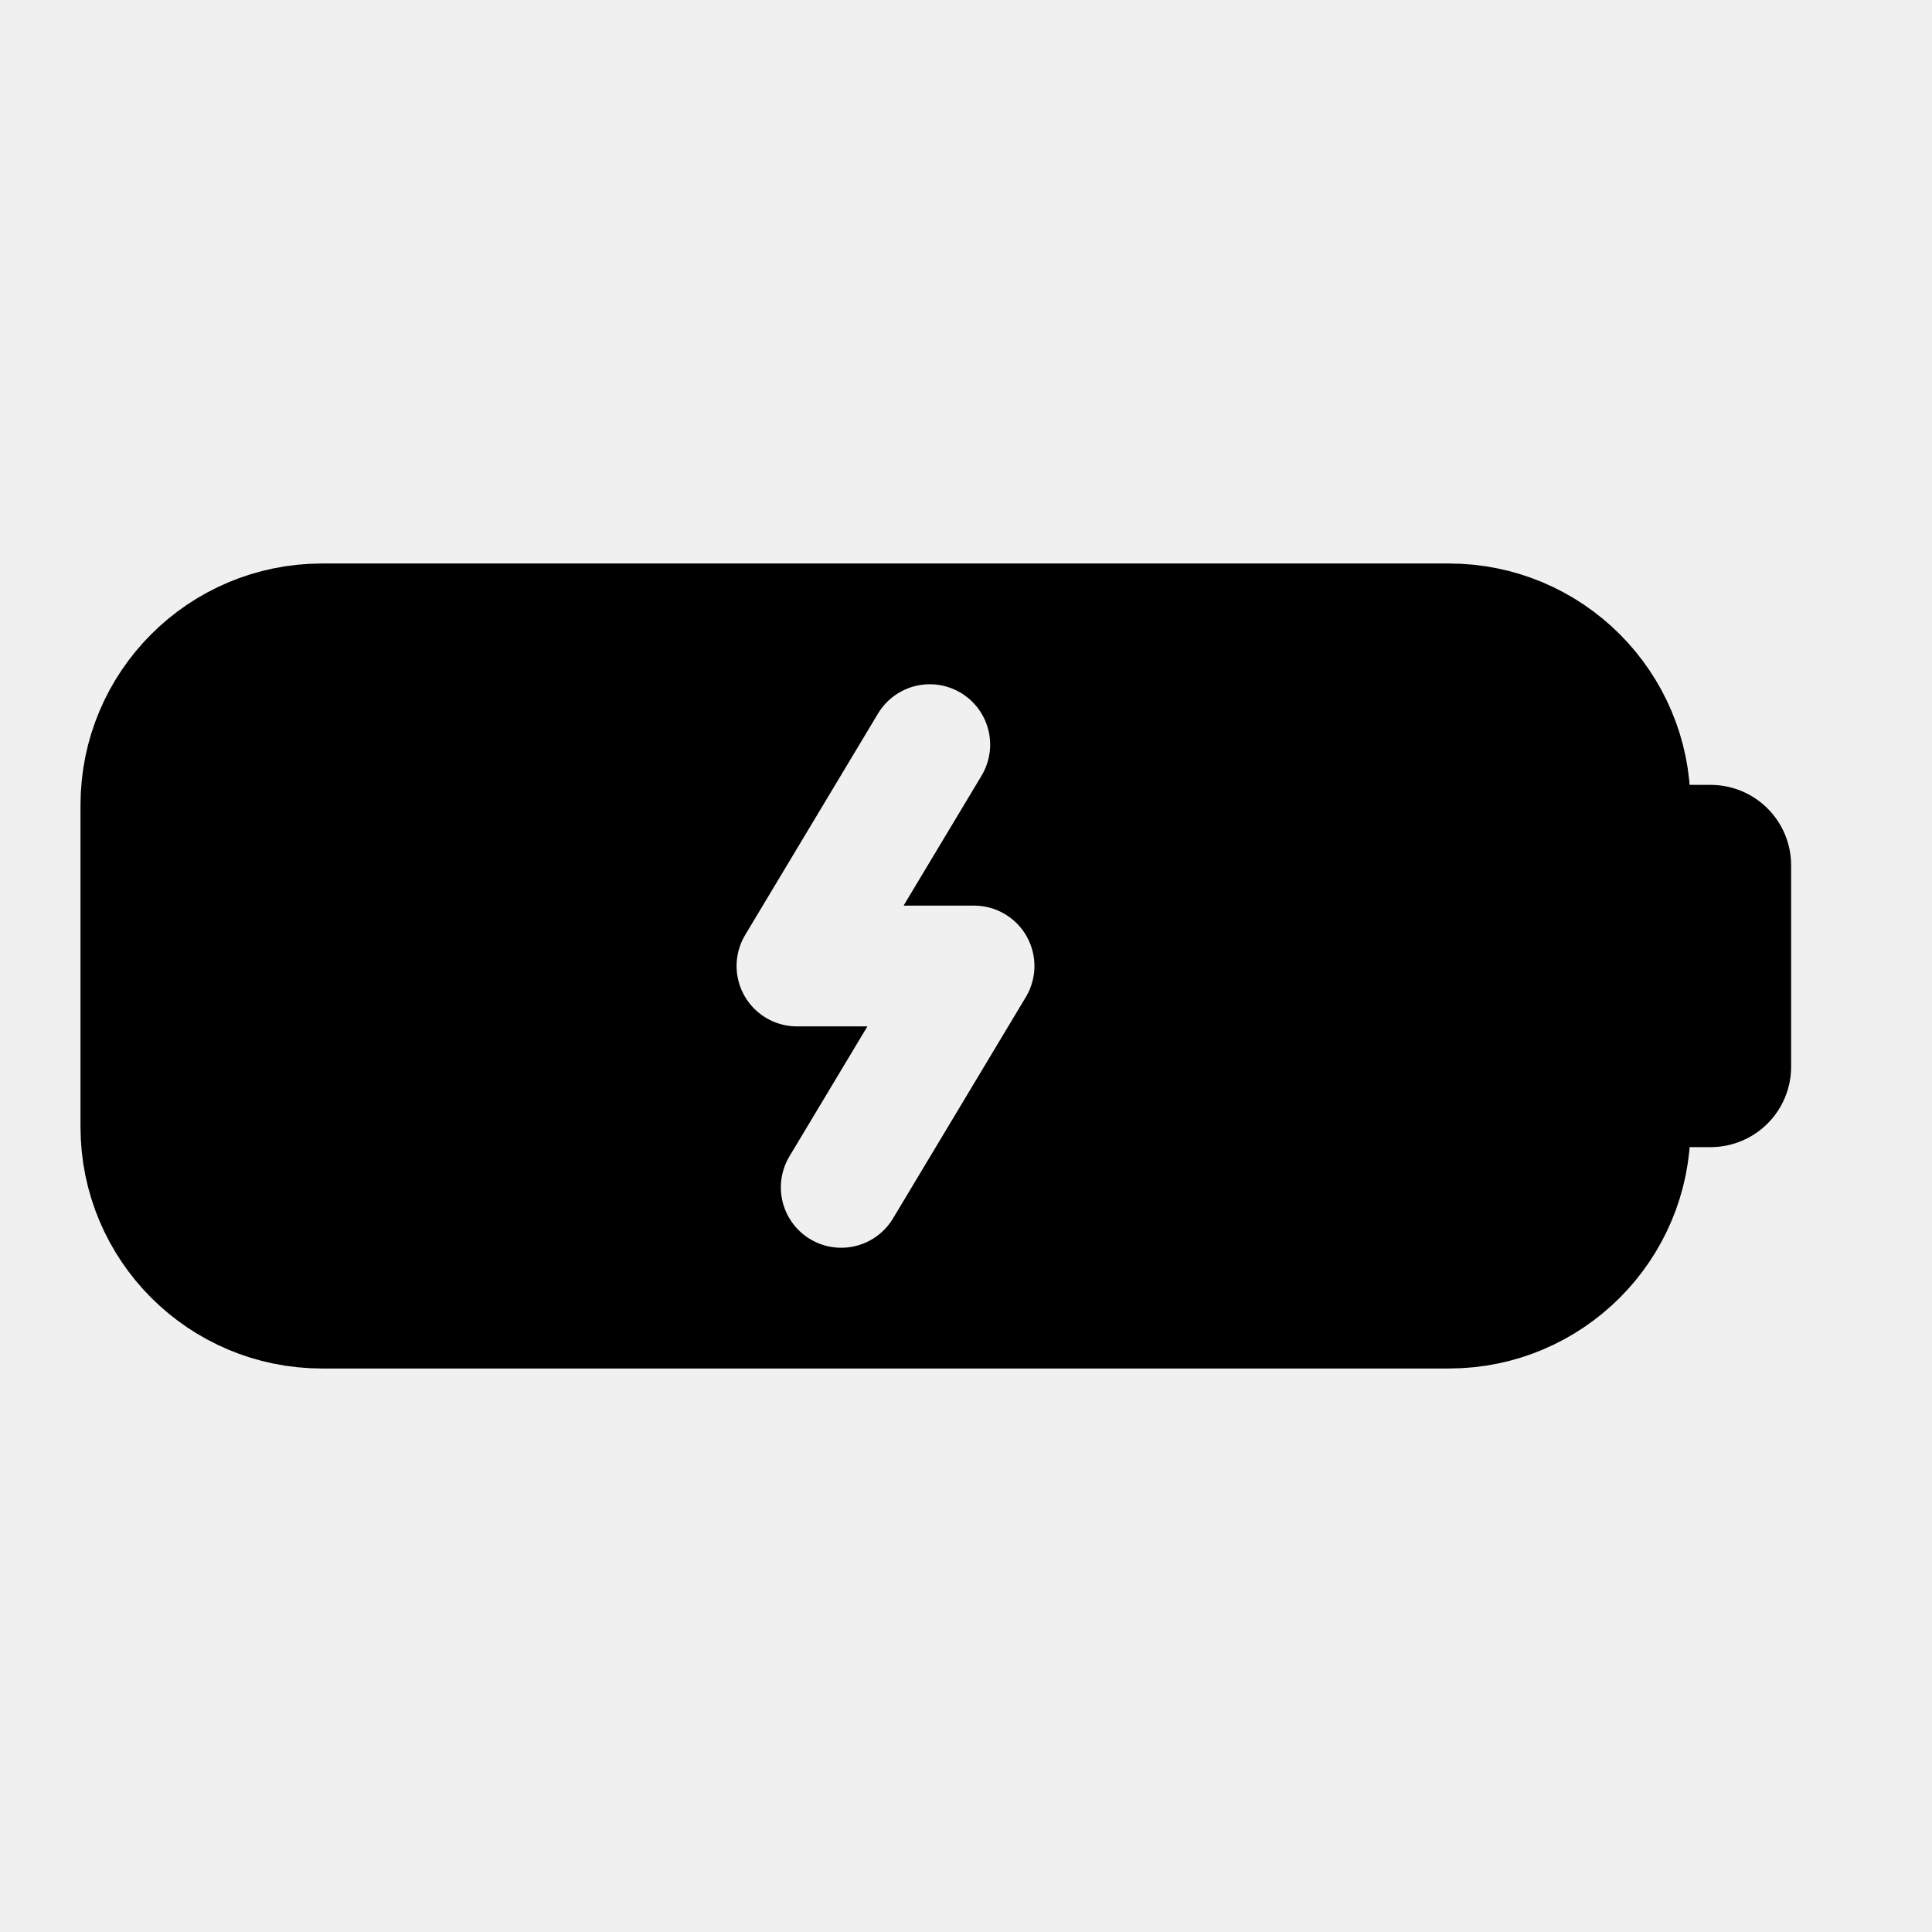
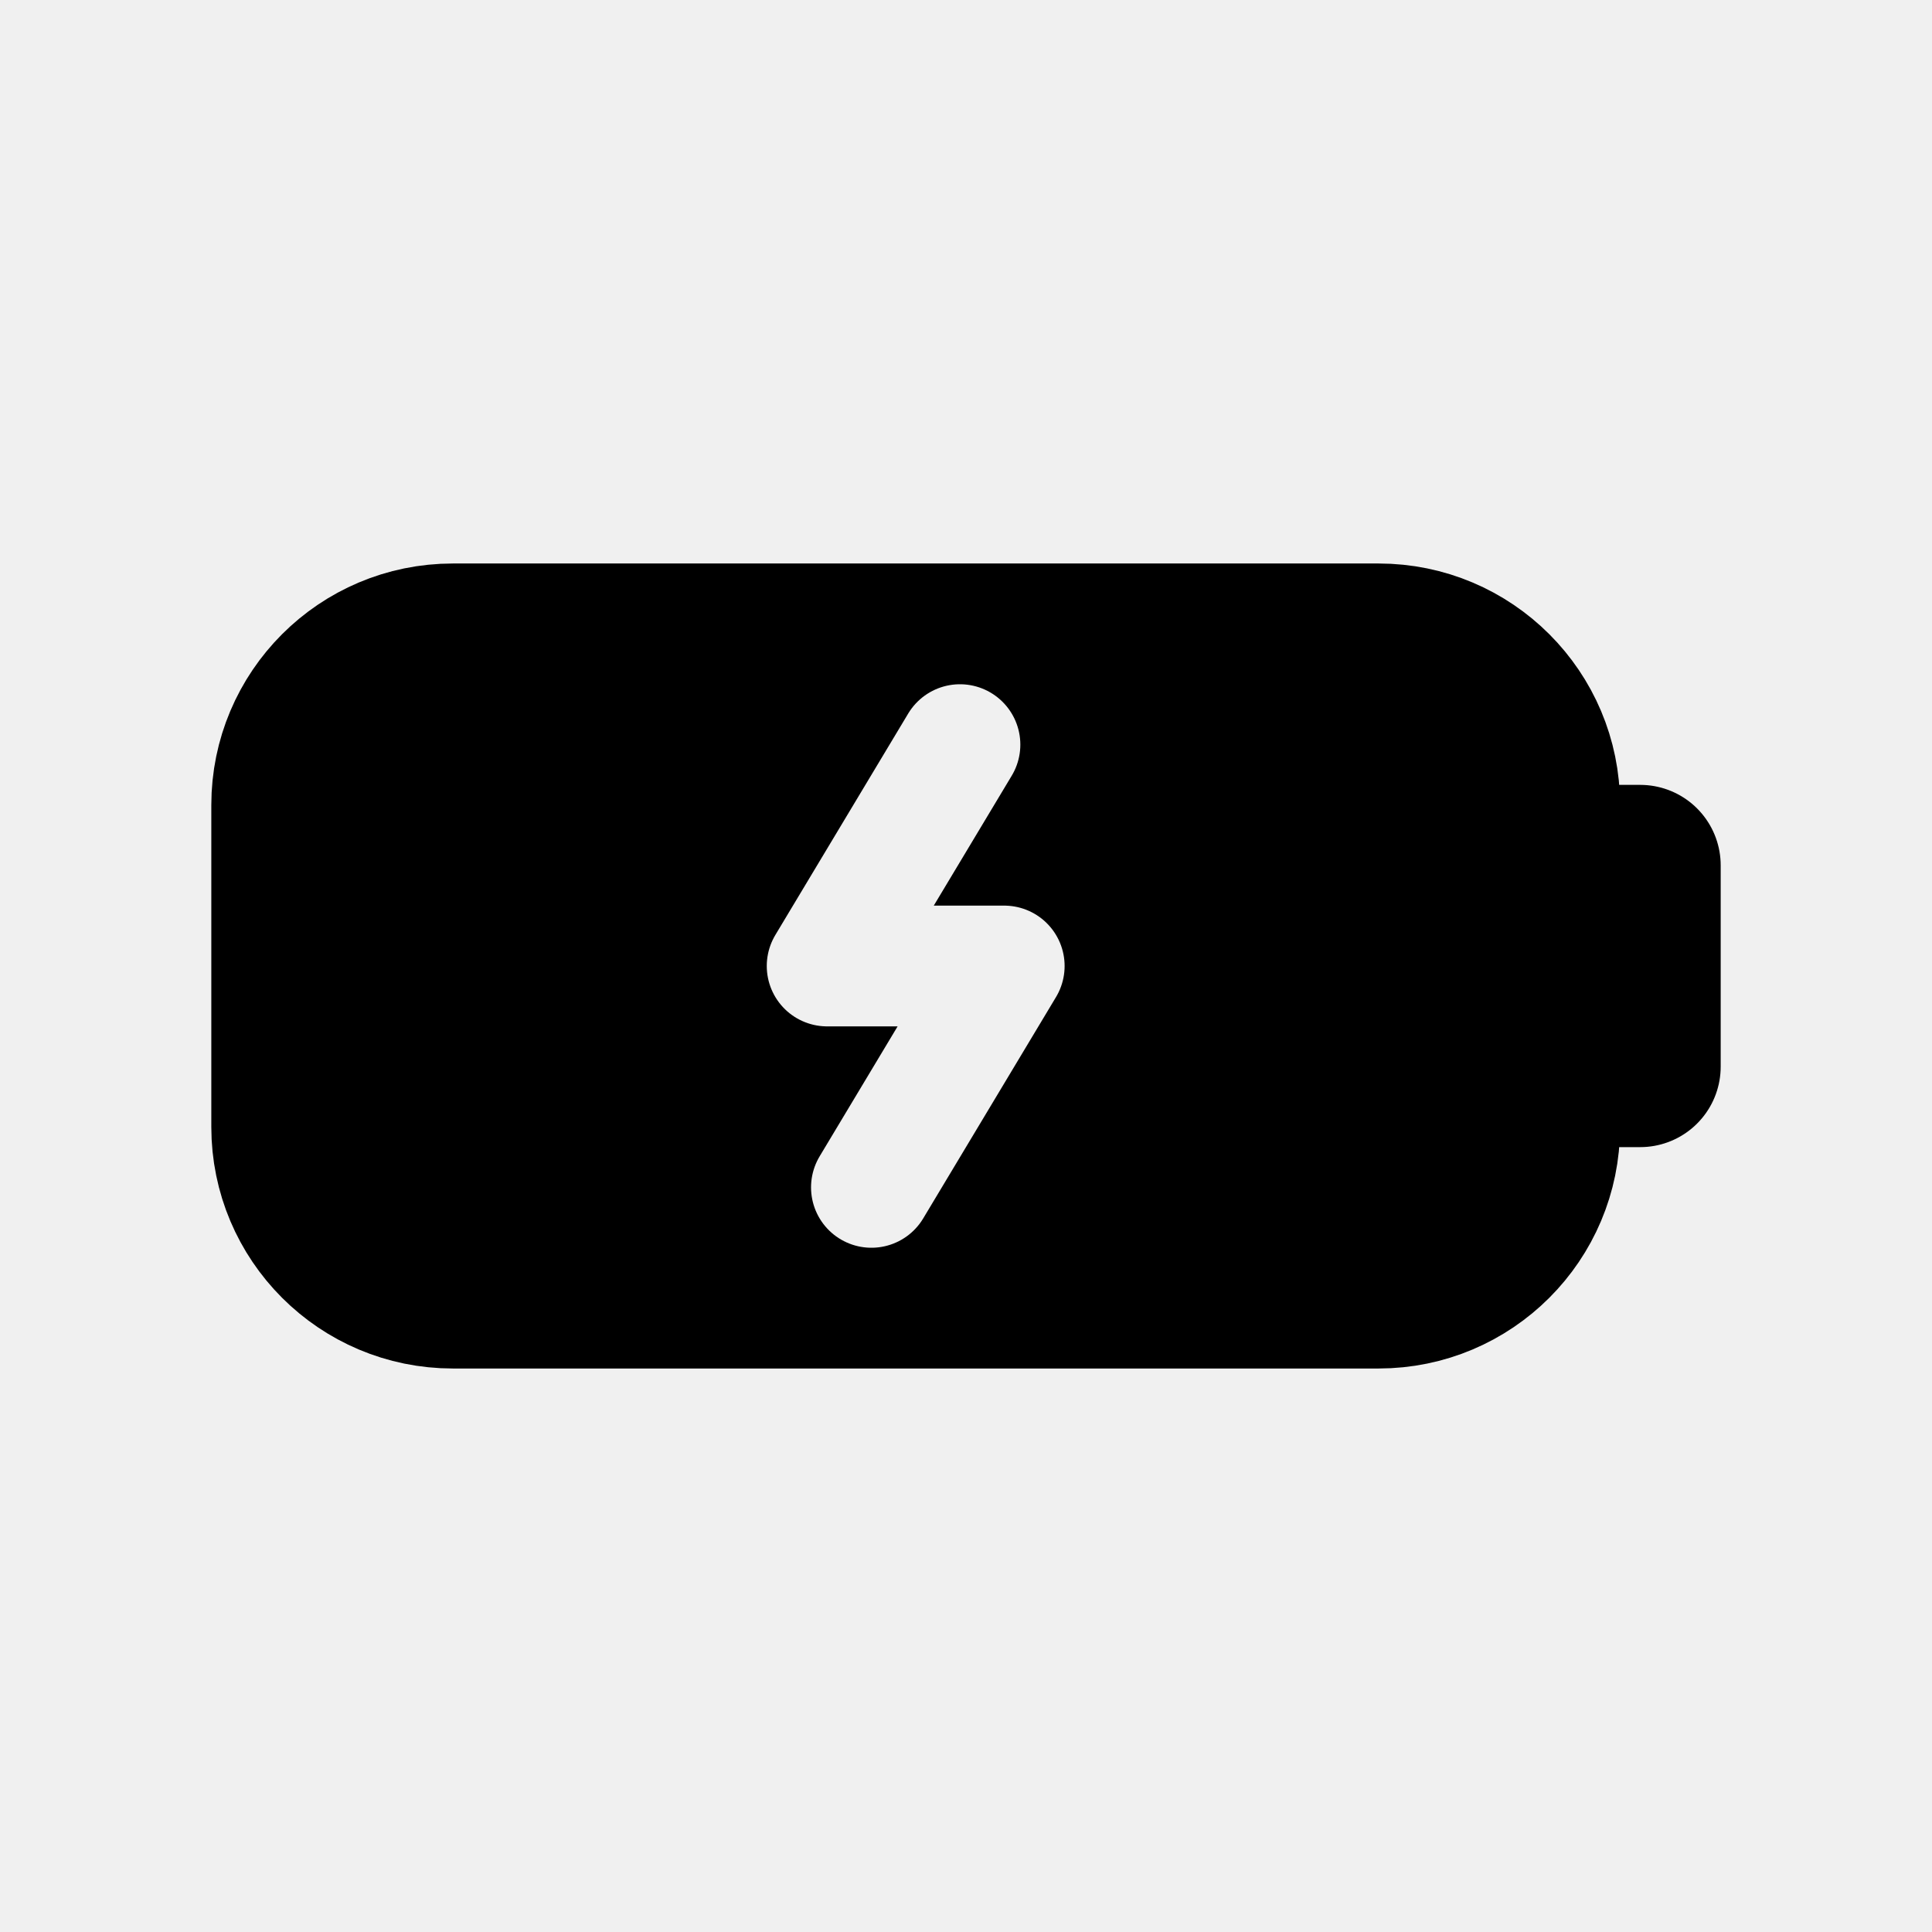
<svg xmlns="http://www.w3.org/2000/svg" width="24" height="24" viewBox="0 0 24 24" fill="none" stroke="currentColor" stroke-width="2" stroke-linecap="round" stroke-linejoin="round">
  <defs>
    <mask id="raio" maskUnits="userSpaceOnUse" x="0" y="0" width="24" height="24">
      <rect width="24" height="24" fill="white" stroke="none" />
-       <path d="M11.55 9.25 9.9 12h2.2l-1.65 2.75" stroke="black" stroke-width="1.5" />
+       <path d="M11.925 9.25 10.275 12h2.2l-1.65 2.75" stroke="black" stroke-width="1.5" />
    </mask>
  </defs>
-   <rect x="2" y="8" width="18" height="8" rx="2" fill="currentColor" mask="url(#raio)" />
-   <path d="M20 10.75h1.25v2.5H20z" fill="currentColor" />
+   <rect x="3.625" y="8" width="15.5" height="8" rx="2" fill="currentColor" mask="url(#raio)" />
+   <path d="M19.125 10.75h1.25v2.5h-1.25z" fill="currentColor" />
</svg>
